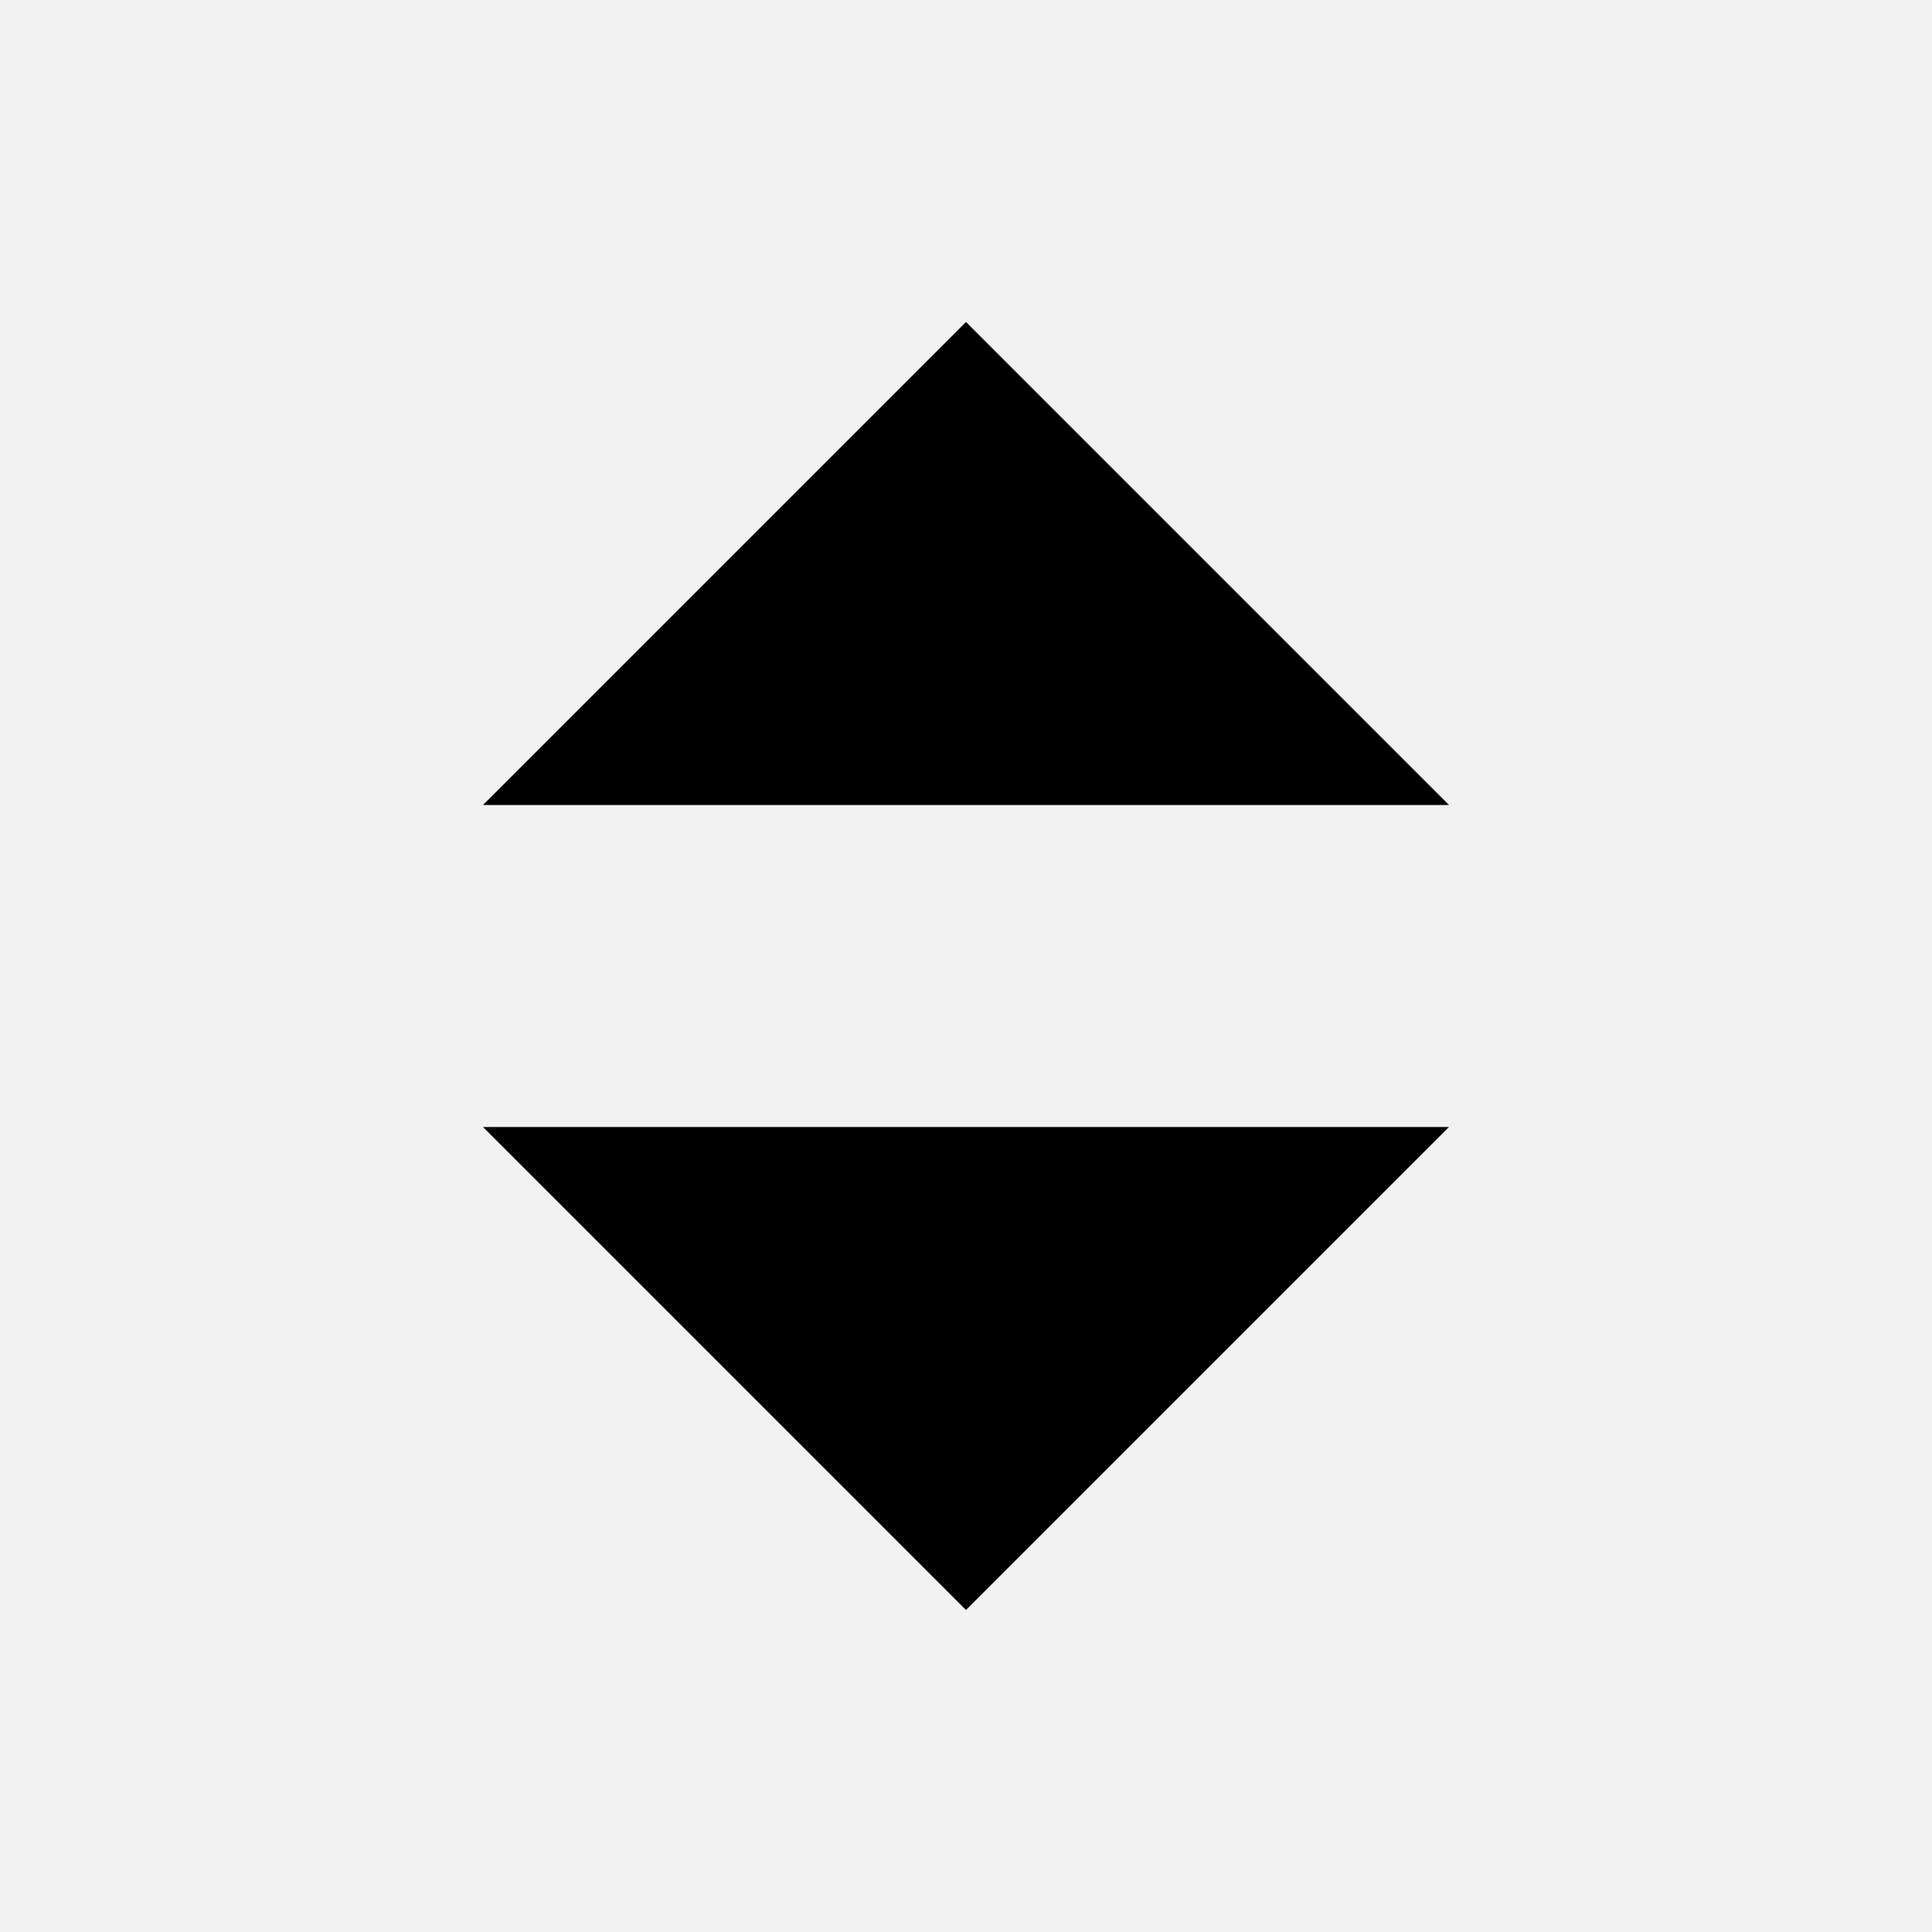
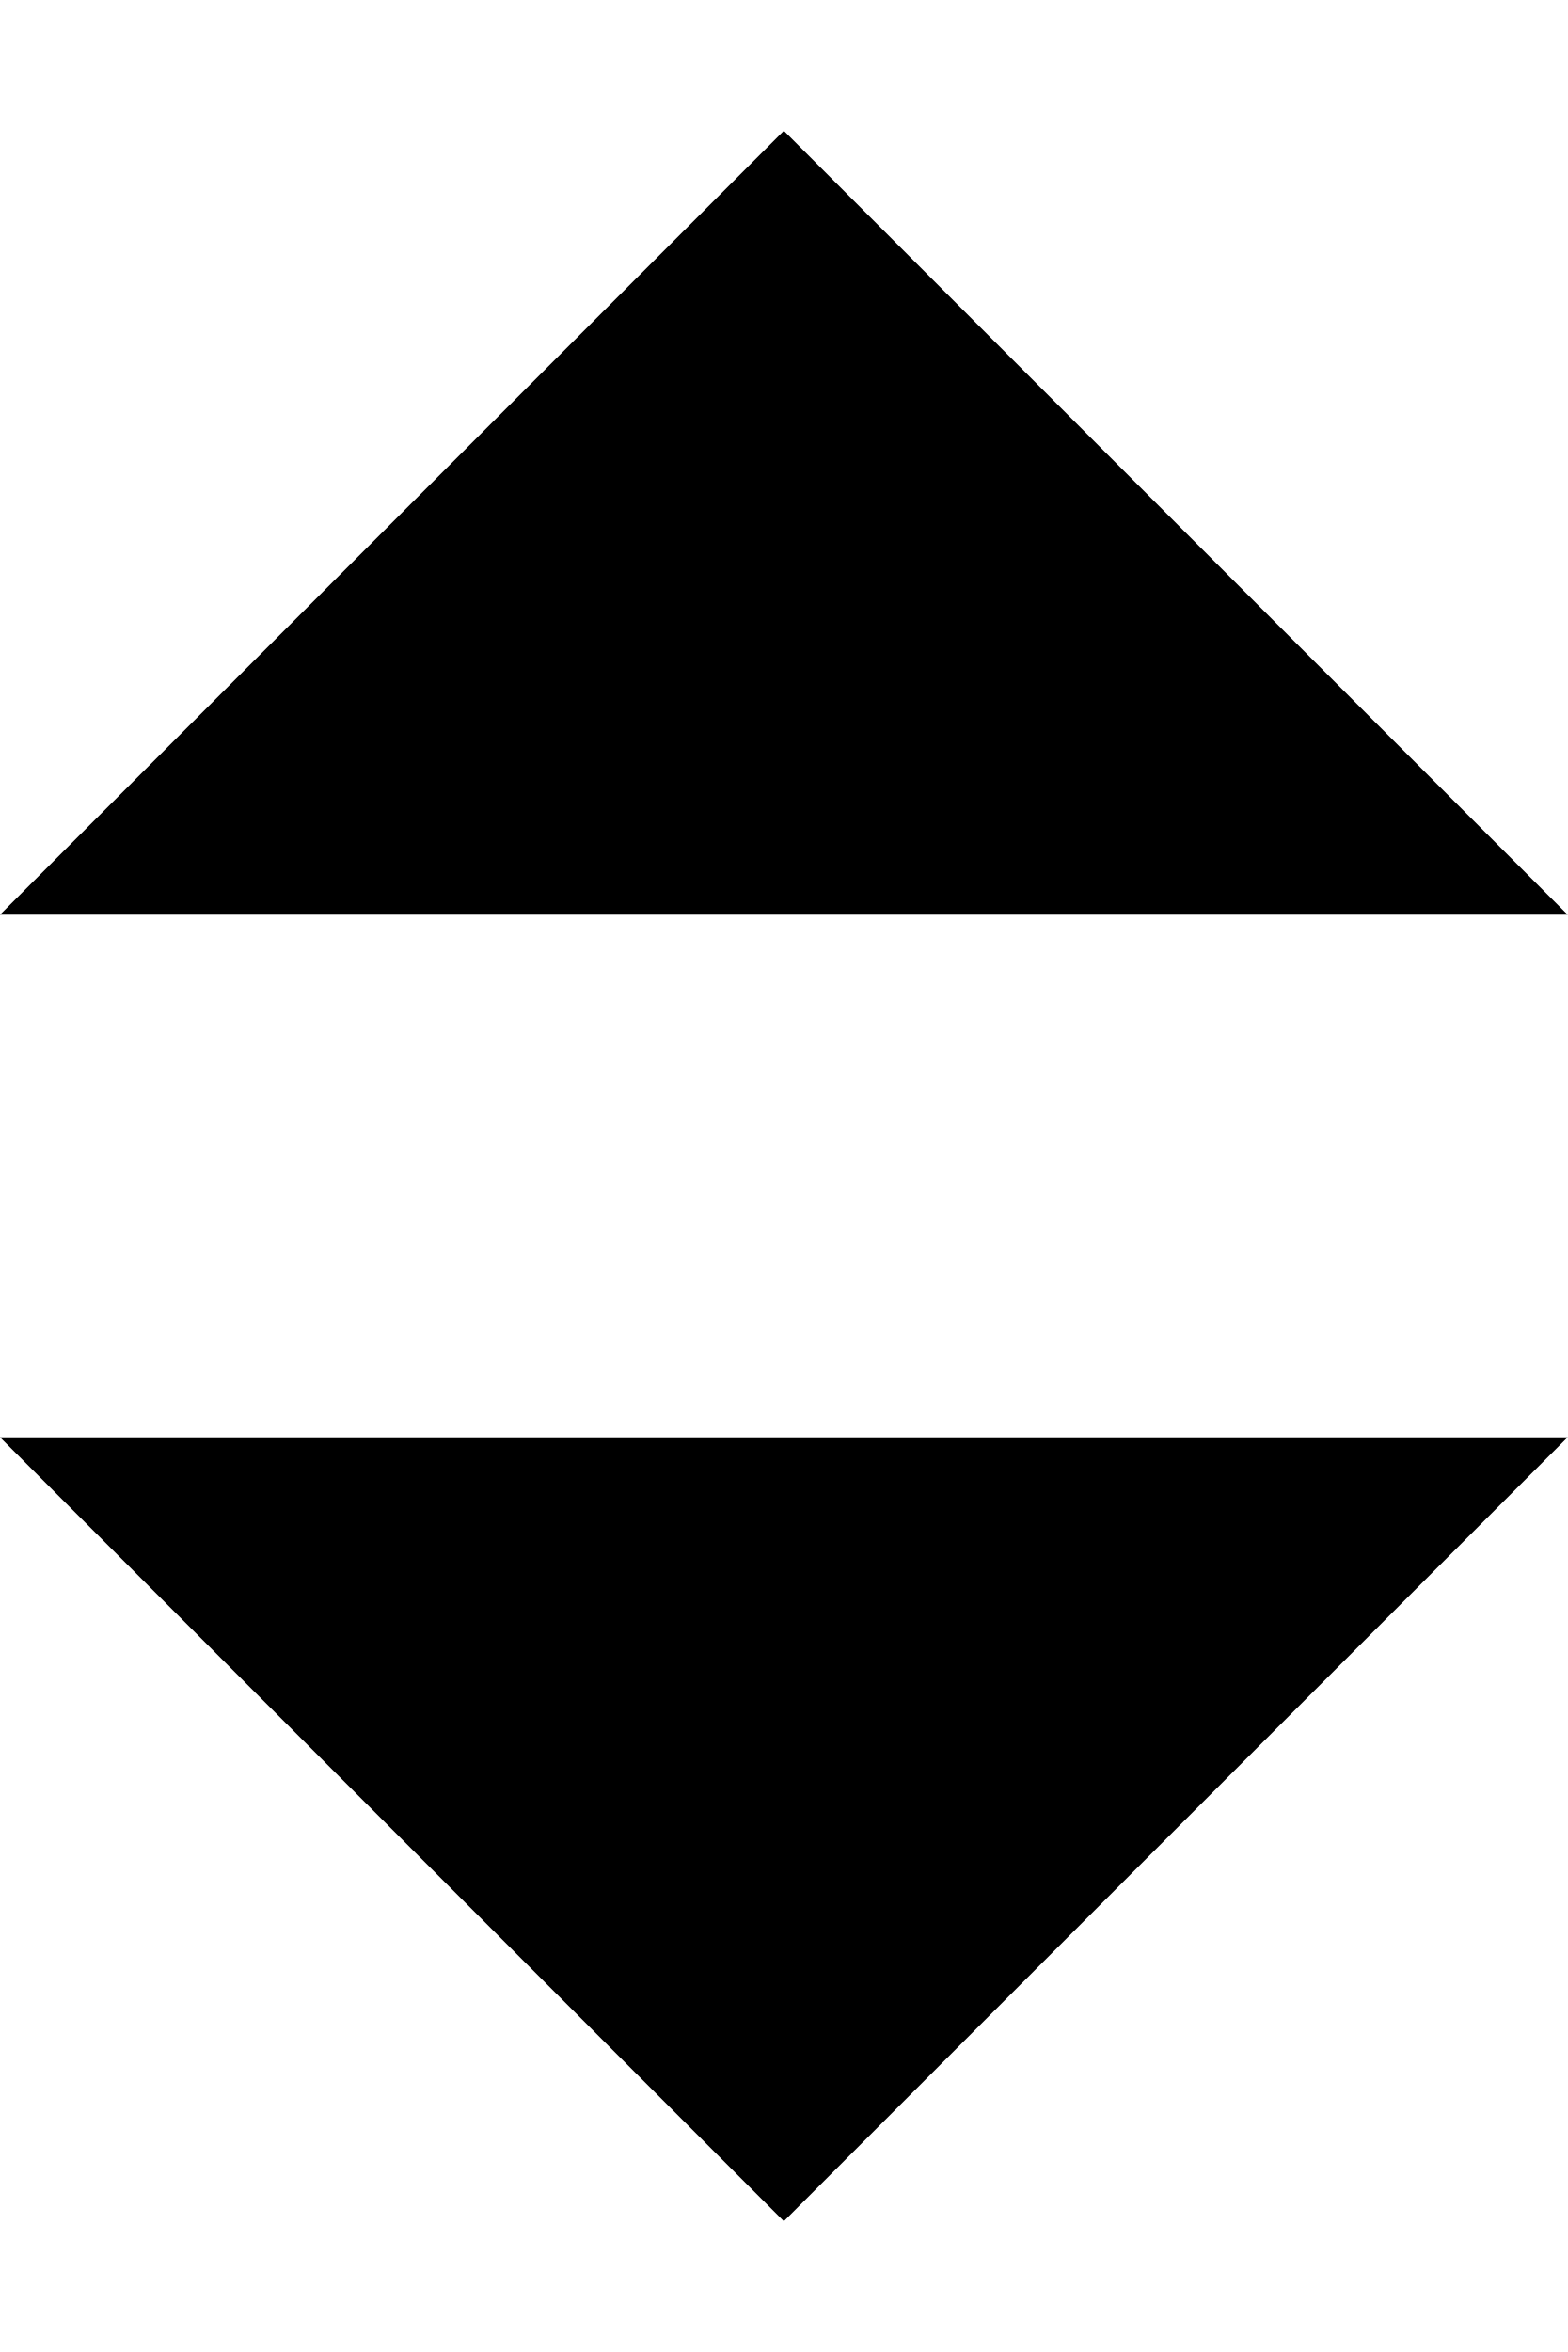
- <svg xmlns="http://www.w3.org/2000/svg" width="24" height="24" viewBox="0 0 24 24">
+ <svg xmlns="http://www.w3.org/2000/svg" width="8" height="12" viewBox="0 0 8 12">
  <g fill="none" fill-rule="evenodd">
-     <path fill="#F2F2F2" d="M0 0h24v24H0z" />
-     <path fill="#000" fill-rule="nonzero" d="M6 10l6-6 6 6H6zm6 10l-6-6h12l-6 6z" />
+     <path d="M-8-6h24v24H-8z" />
+     <path fill="#000" fill-rule="nonzero" d="M0 4.667l4-4 4 4H0zm4 6.666l-4-4h8l-4 4z" />
  </g>
</svg>
